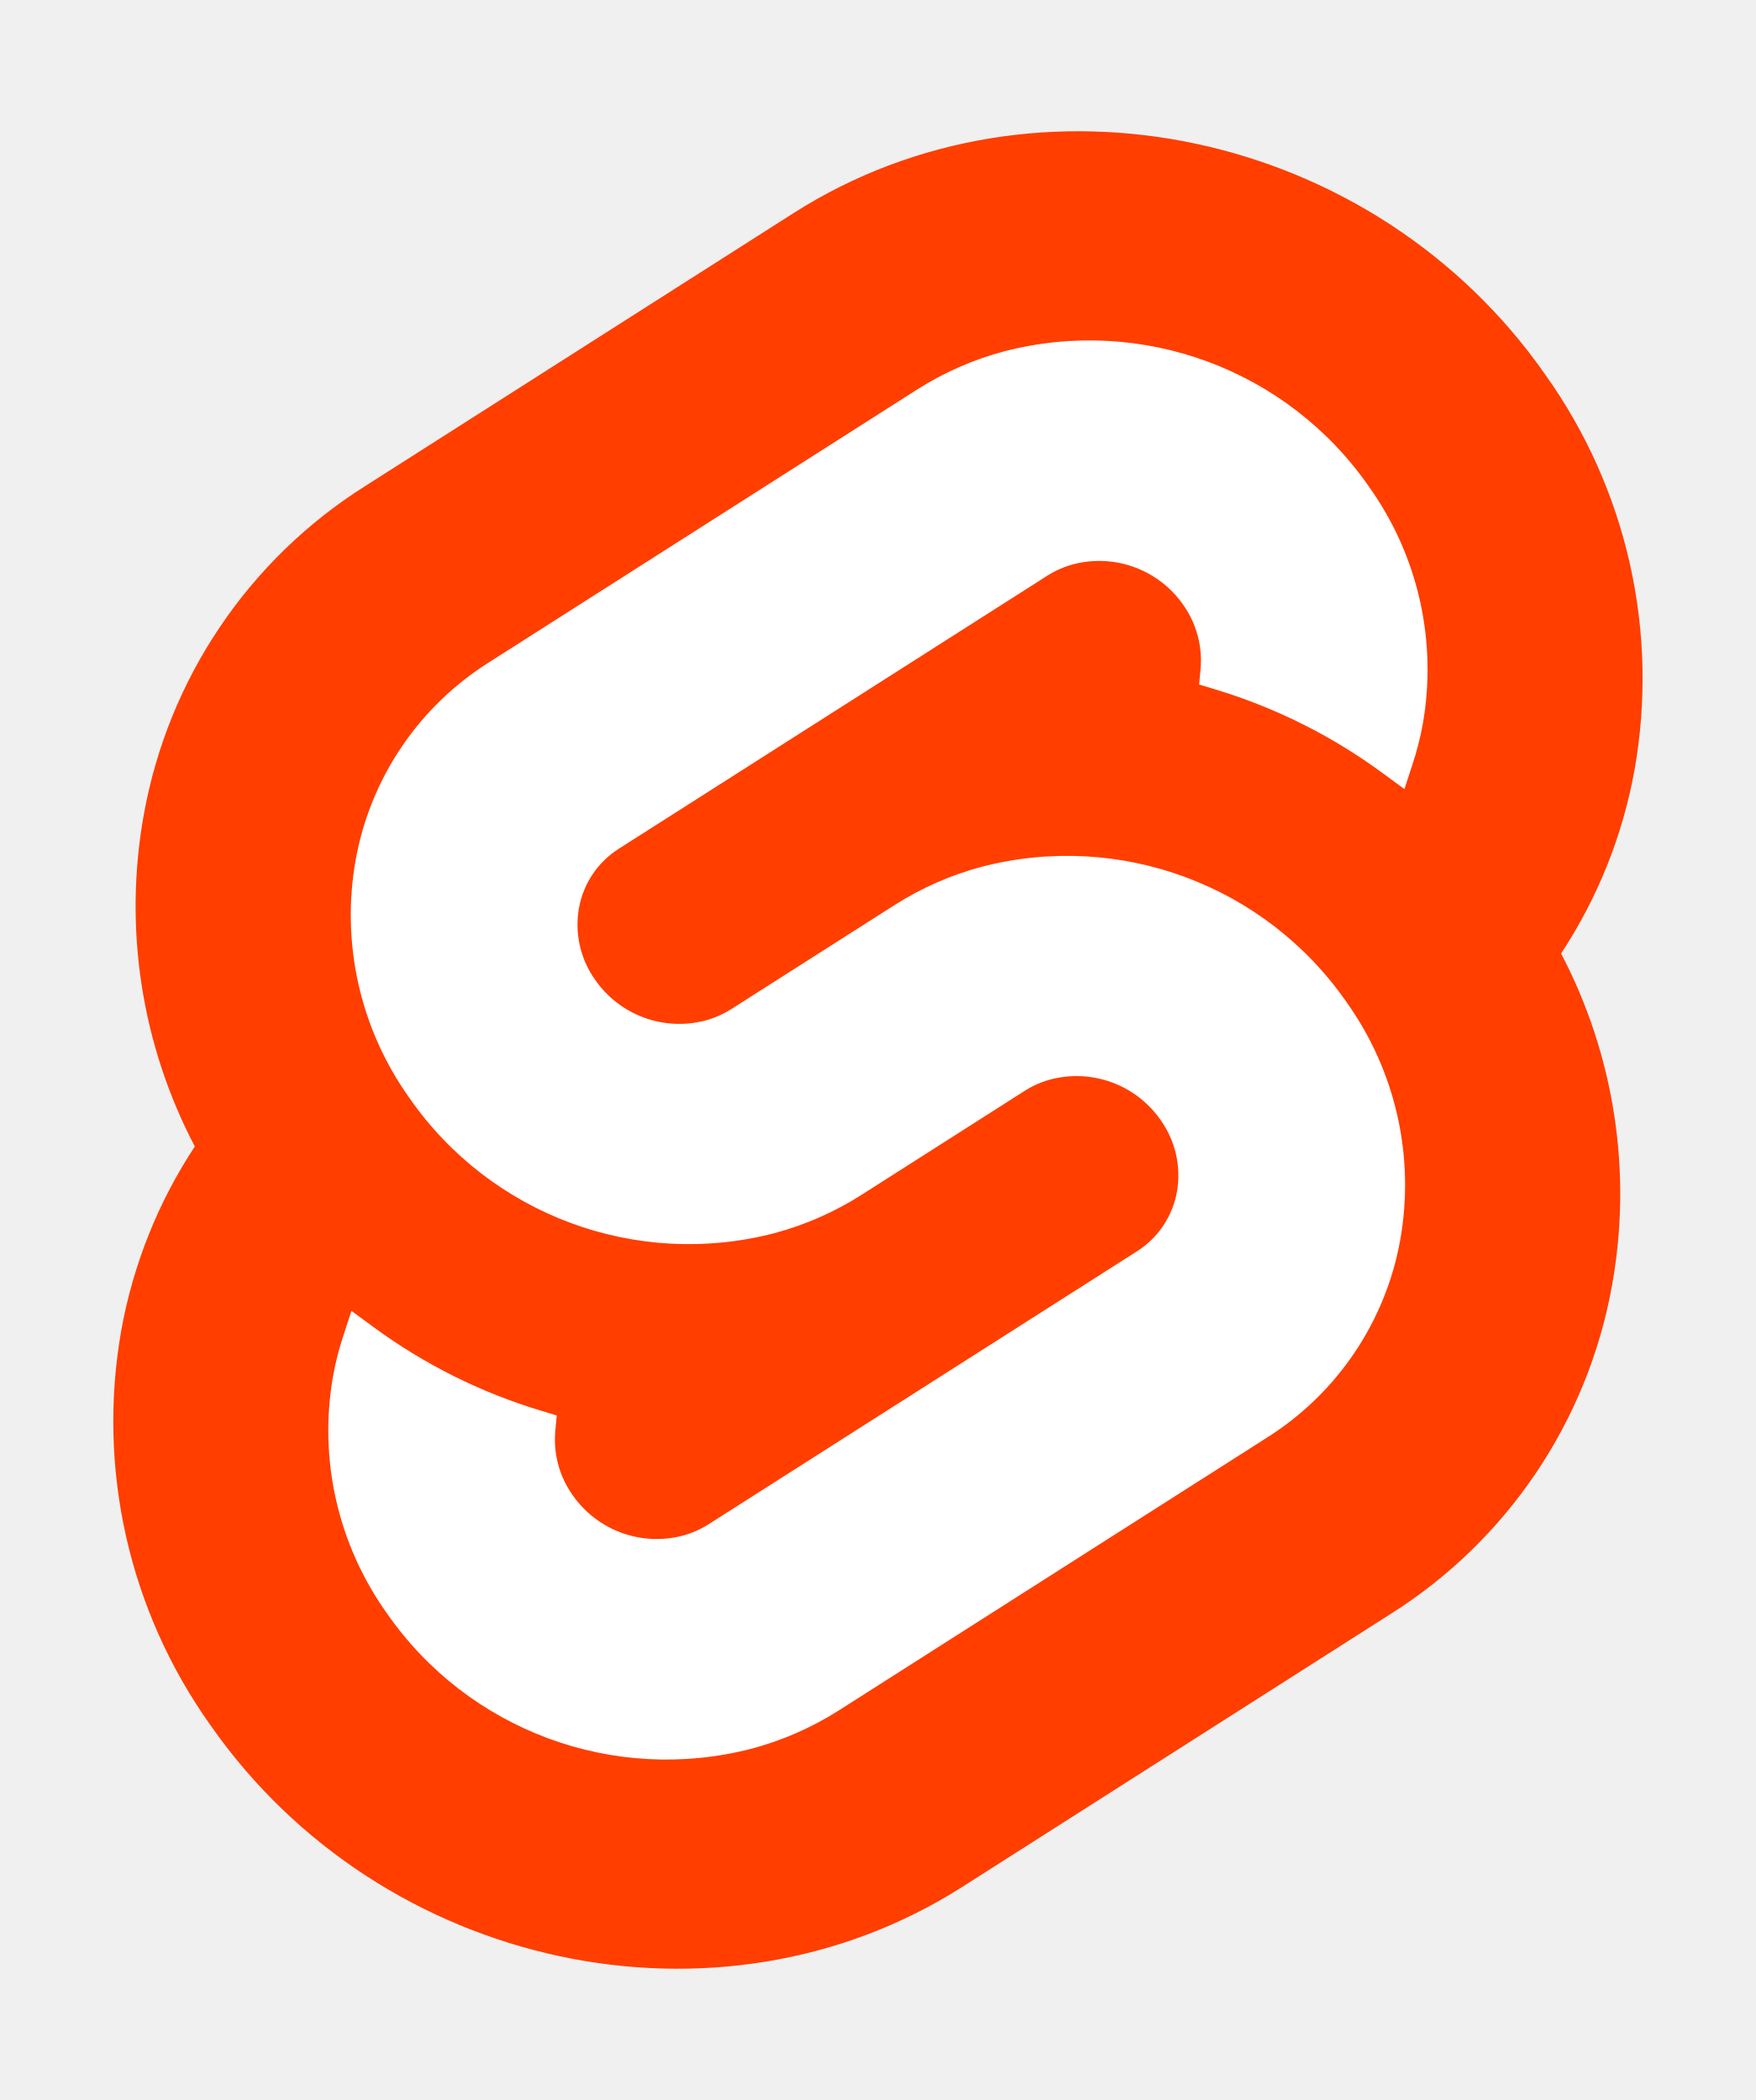
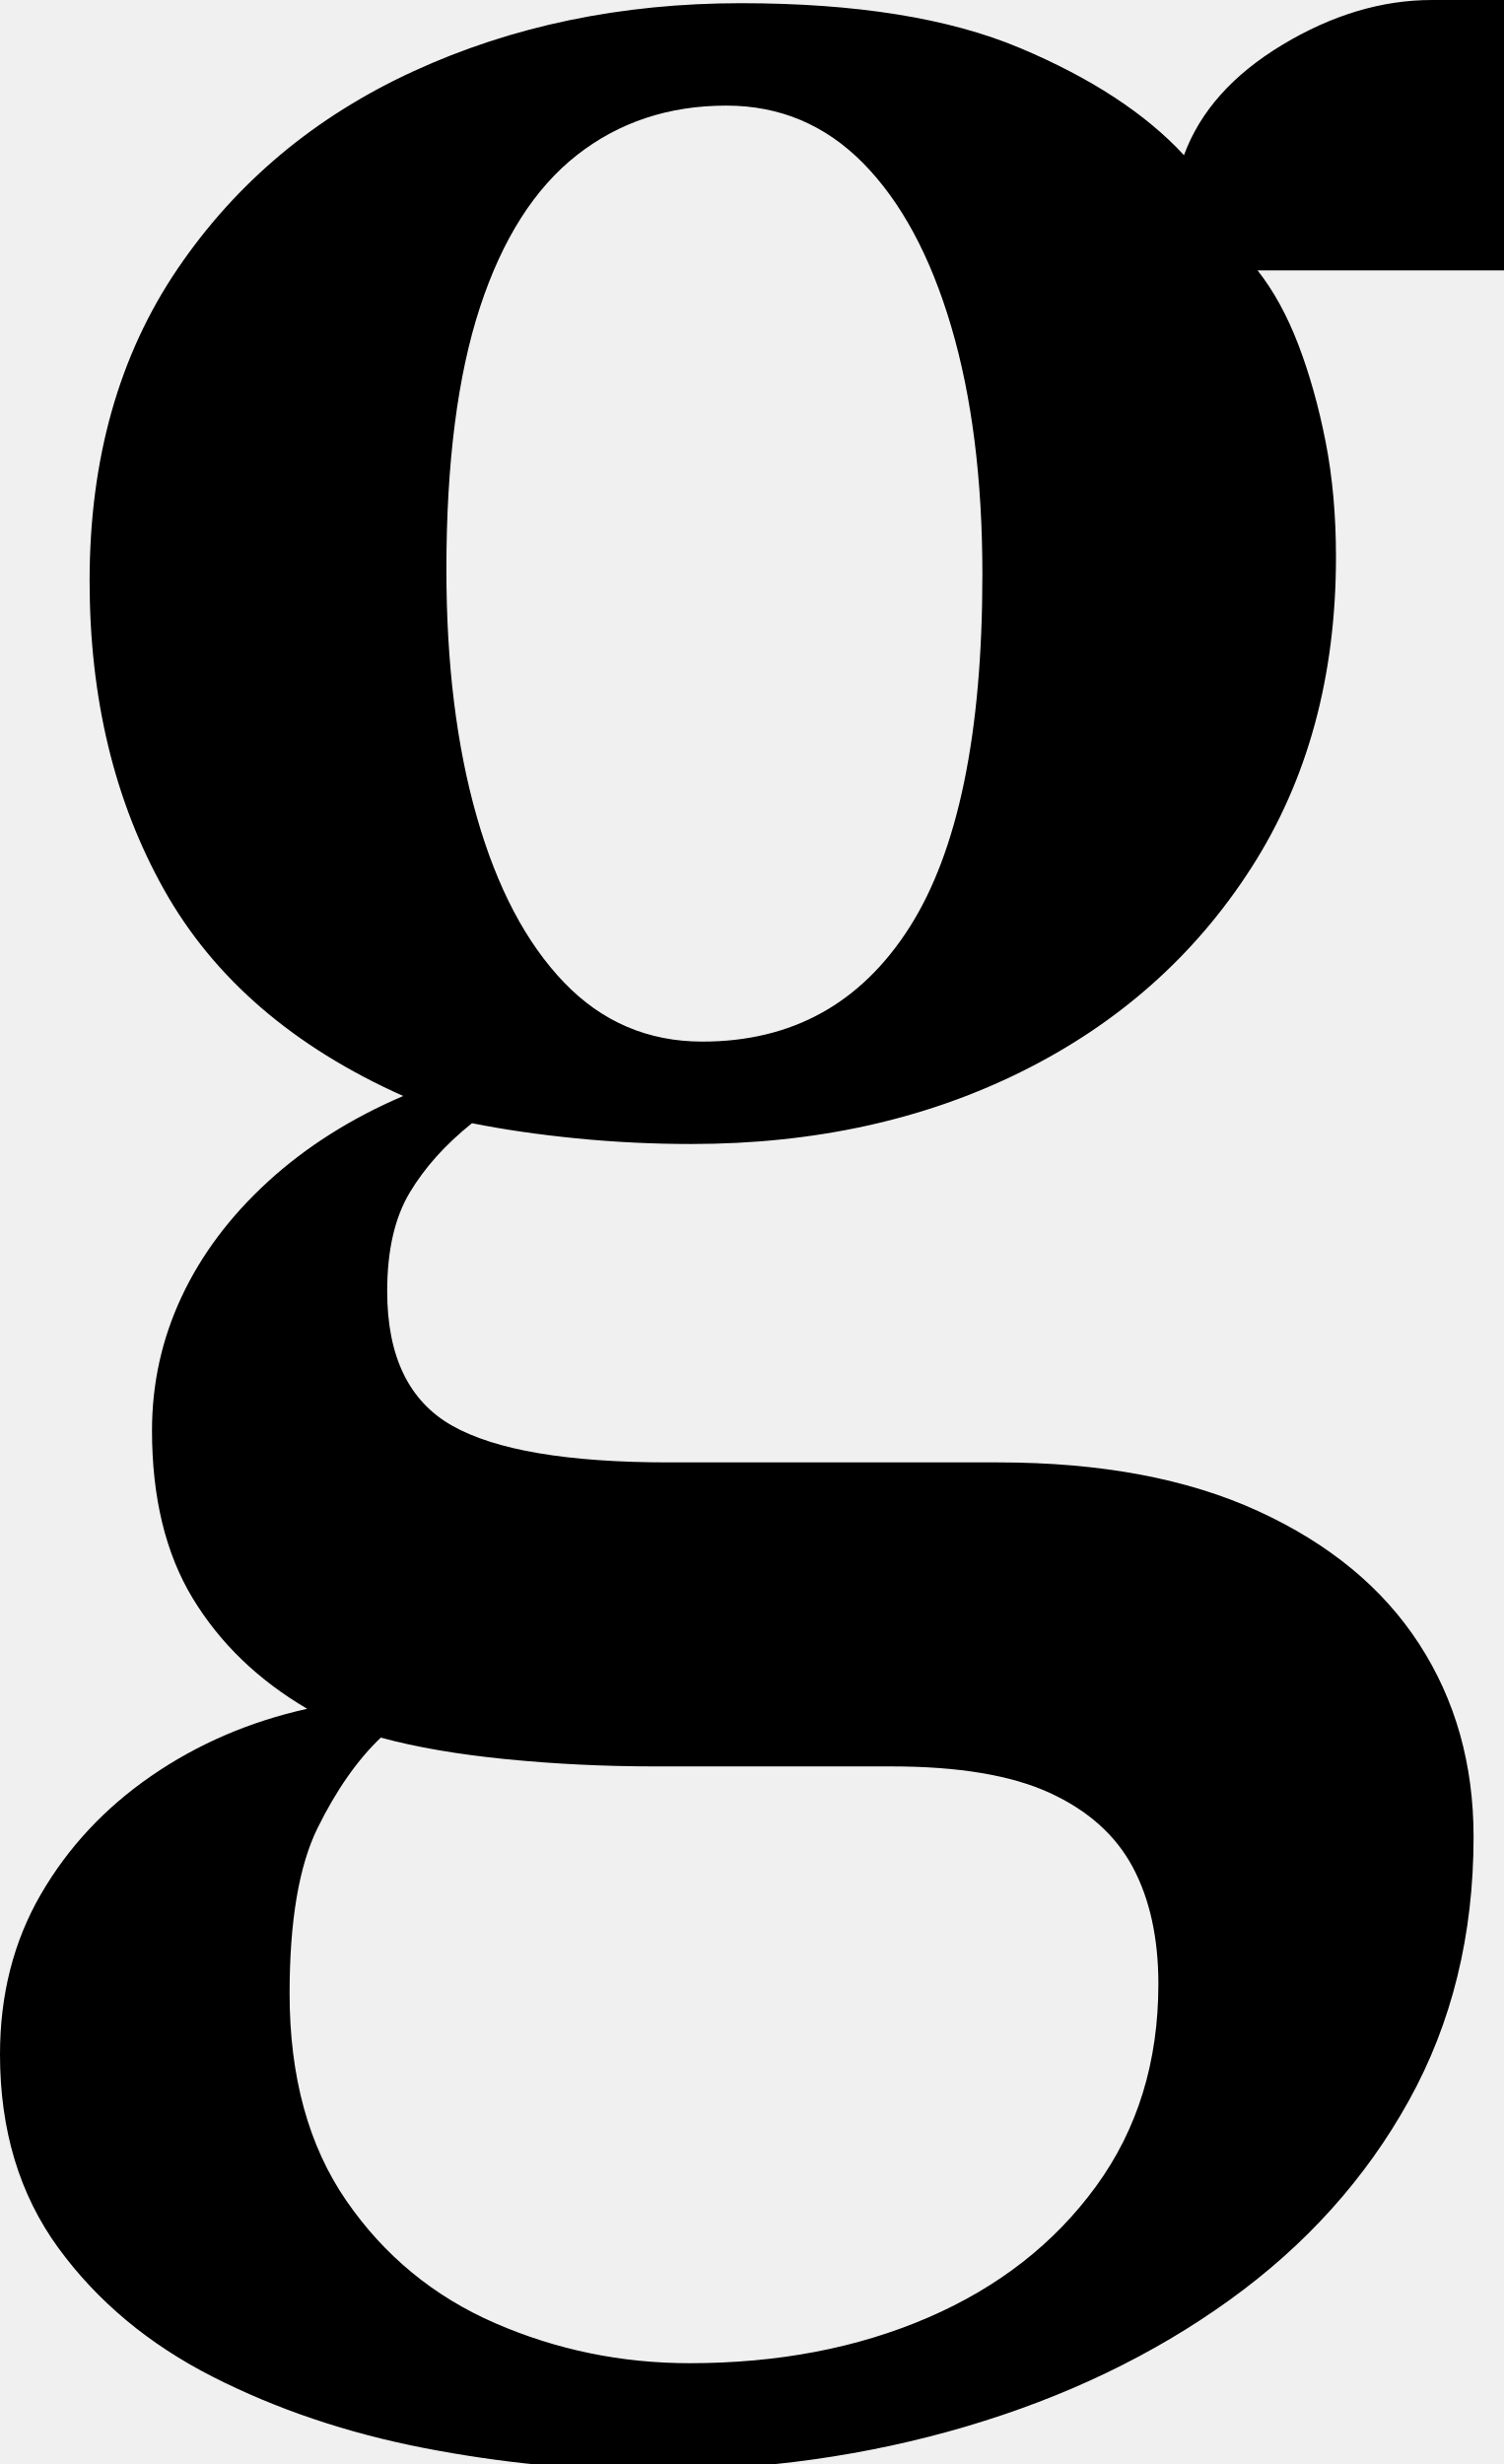
- <svg xmlns="http://www.w3.org/2000/svg" width="107" height="128" viewBox="0 0 107 128">
-   <path d="M94.157 22.819c-10.4-14.885-30.94-19.297-45.792-9.835L22.282 29.608A29.92 29.92 0 0 0 8.764 49.65a31.5 31.5 0 0 0 3.108 20.231 30 30 0 0 0-4.477 11.183 31.9 31.9 0 0 0 5.448 24.116c10.402 14.887 30.942 19.297 45.791 9.835l26.083-16.624A29.92 29.92 0 0 0 98.235 78.35a31.53 31.53 0 0 0-3.105-20.232 30 30 0 0 0 4.474-11.182 31.88 31.88 0 0 0-5.447-24.116" style="fill:#ff3e00" />
-   <path d="M45.817 106.582a20.72 20.72 0 0 1-22.237-8.243 19.17 19.17 0 0 1-3.277-14.503 18 18 0 0 1 .624-2.435l.49-1.498 1.337.981a33.6 33.6 0 0 0 10.203 5.098l.97.294-.09.968a5.85 5.85 0 0 0 1.052 3.878 6.24 6.24 0 0 0 6.695 2.485 5.8 5.8 0 0 0 1.603-.704L69.27 76.28a5.43 5.43 0 0 0 2.45-3.631 5.8 5.8 0 0 0-.987-4.371 6.24 6.24 0 0 0-6.698-2.487 5.7 5.7 0 0 0-1.6.704l-9.953 6.345a19 19 0 0 1-5.296 2.326 20.72 20.72 0 0 1-22.237-8.243 19.17 19.17 0 0 1-3.277-14.502 17.99 17.99 0 0 1 8.13-12.052l26.081-16.623a19 19 0 0 1 5.3-2.329 20.72 20.72 0 0 1 22.237 8.243 19.17 19.17 0 0 1 3.277 14.503 18 18 0 0 1-.624 2.435l-.49 1.498-1.337-.98a33.6 33.6 0 0 0-10.203-5.1l-.97-.294.09-.968a5.86 5.86 0 0 0-1.052-3.878 6.24 6.24 0 0 0-6.696-2.485 5.8 5.8 0 0 0-1.602.704L37.73 51.72a5.42 5.42 0 0 0-2.449 3.63 5.79 5.79 0 0 0 .986 4.372 6.24 6.24 0 0 0 6.698 2.486 5.8 5.8 0 0 0 1.602-.704l9.952-6.342a19 19 0 0 1 5.295-2.328 20.72 20.72 0 0 1 22.237 8.242 19.17 19.17 0 0 1 3.277 14.503 18 18 0 0 1-8.13 12.053l-26.081 16.622a19 19 0 0 1-5.3 2.328" style="fill:#fff" />
+ <svg xmlns="http://www.w3.org/2000/svg" width="47" height="77" viewBox="0 0 47 77" fill="none">
+   <style>
+     :root {
+       fill: #000;
+     }
+     @media (prefers-color-scheme: dark) {
+       :root {
+         fill: #fff;
+       }
+     }
+   </style>
+   <path d="M 44.75 0 L 47.1 0 L 47.05 8.45 L 39.3 8.45 Q 40.05 9.4 40.575 10.775 Q 41.1 12.15 41.425 13.8 Q 41.75 15.45 41.75 17.4 Q 41.75 23 39.1 27.125 Q 36.45 31.25 31.9 33.5 Q 27.35 35.75 21.6 35.75 Q 19.8 35.75 18.025 35.575 Q 16.25 35.4 14.75 35.1 Q 13.5 36.1 12.8 37.275 Q 12.1 38.45 12.1 40.35 Q 12.1 43.4 14.125 44.55 Q 16.15 45.7 20.9 45.7 L 31.2 45.7 Q 36 45.7 39.325 47.225 Q 42.65 48.75 44.35 51.375 Q 46.05 54 46.05 57.4 Q 46.05 62 44.025 65.65 Q 42 69.3 38.425 71.875 Q 34.85 74.45 30.2 75.825 Q 25.55 77.2 20.4 77.2 Q 16.85 77.2 13.25 76.5 Q 9.65 75.8 6.65 74.275 Q 3.65 72.75 1.825 70.25 Q 0 67.75 0 64.2 Q 0 61.4 1.275 59.2 Q 2.55 57 4.725 55.5 Q 6.9 54 9.6 53.4 Q 7.3 52.05 6.025 49.95 Q 4.75 47.85 4.75 44.7 Q 4.75 42.5 5.675 40.525 Q 6.6 38.55 8.375 36.925 Q 10.15 35.3 12.6 34.25 Q 7.45 31.95 5.125 27.8 Q 2.8 23.65 2.8 18.15 Q 2.8 12.45 5.55 8.4 Q 8.3 4.35 12.925 2.225 Q 17.55 0.1 23.15 0.1 Q 28.55 0.1 31.875 1.5 Q 35.2 2.9 37 4.85 Q 37.75 2.8 40.075 1.4 Q 42.4 0 44.75 0 Z M 27.85 55.2 L 20.45 55.2 Q 18.1 55.2 15.825 54.975 Q 13.55 54.75 11.9 54.3 Q 10.8 55.35 9.925 57.125 Q 9.05 58.9 9.05 62.3 Q 9.05 66.2 10.825 68.775 Q 12.6 71.35 15.475 72.6 Q 18.35 73.85 21.55 73.85 Q 25.7 73.85 29 72.425 Q 32.3 71 34.25 68.325 Q 36.2 65.65 36.2 62 Q 36.2 59.85 35.4 58.35 Q 34.6 56.85 32.8 56.025 Q 31 55.2 27.85 55.2 Z M 21.95 32.55 Q 26.15 32.55 28.425 28.975 Q 30.7 25.4 30.7 17.95 Q 30.7 13.5 29.725 10.2 Q 28.75 6.9 26.975 5.1 Q 25.2 3.3 22.7 3.3 Q 20 3.3 18.025 4.85 Q 16.05 6.4 15 9.6 Q 13.95 12.8 13.95 17.8 Q 13.95 22.2 14.9 25.525 Q 15.85 28.85 17.625 30.7 Q 19.4 32.55 21.95 32.55 Z" />
</svg>
